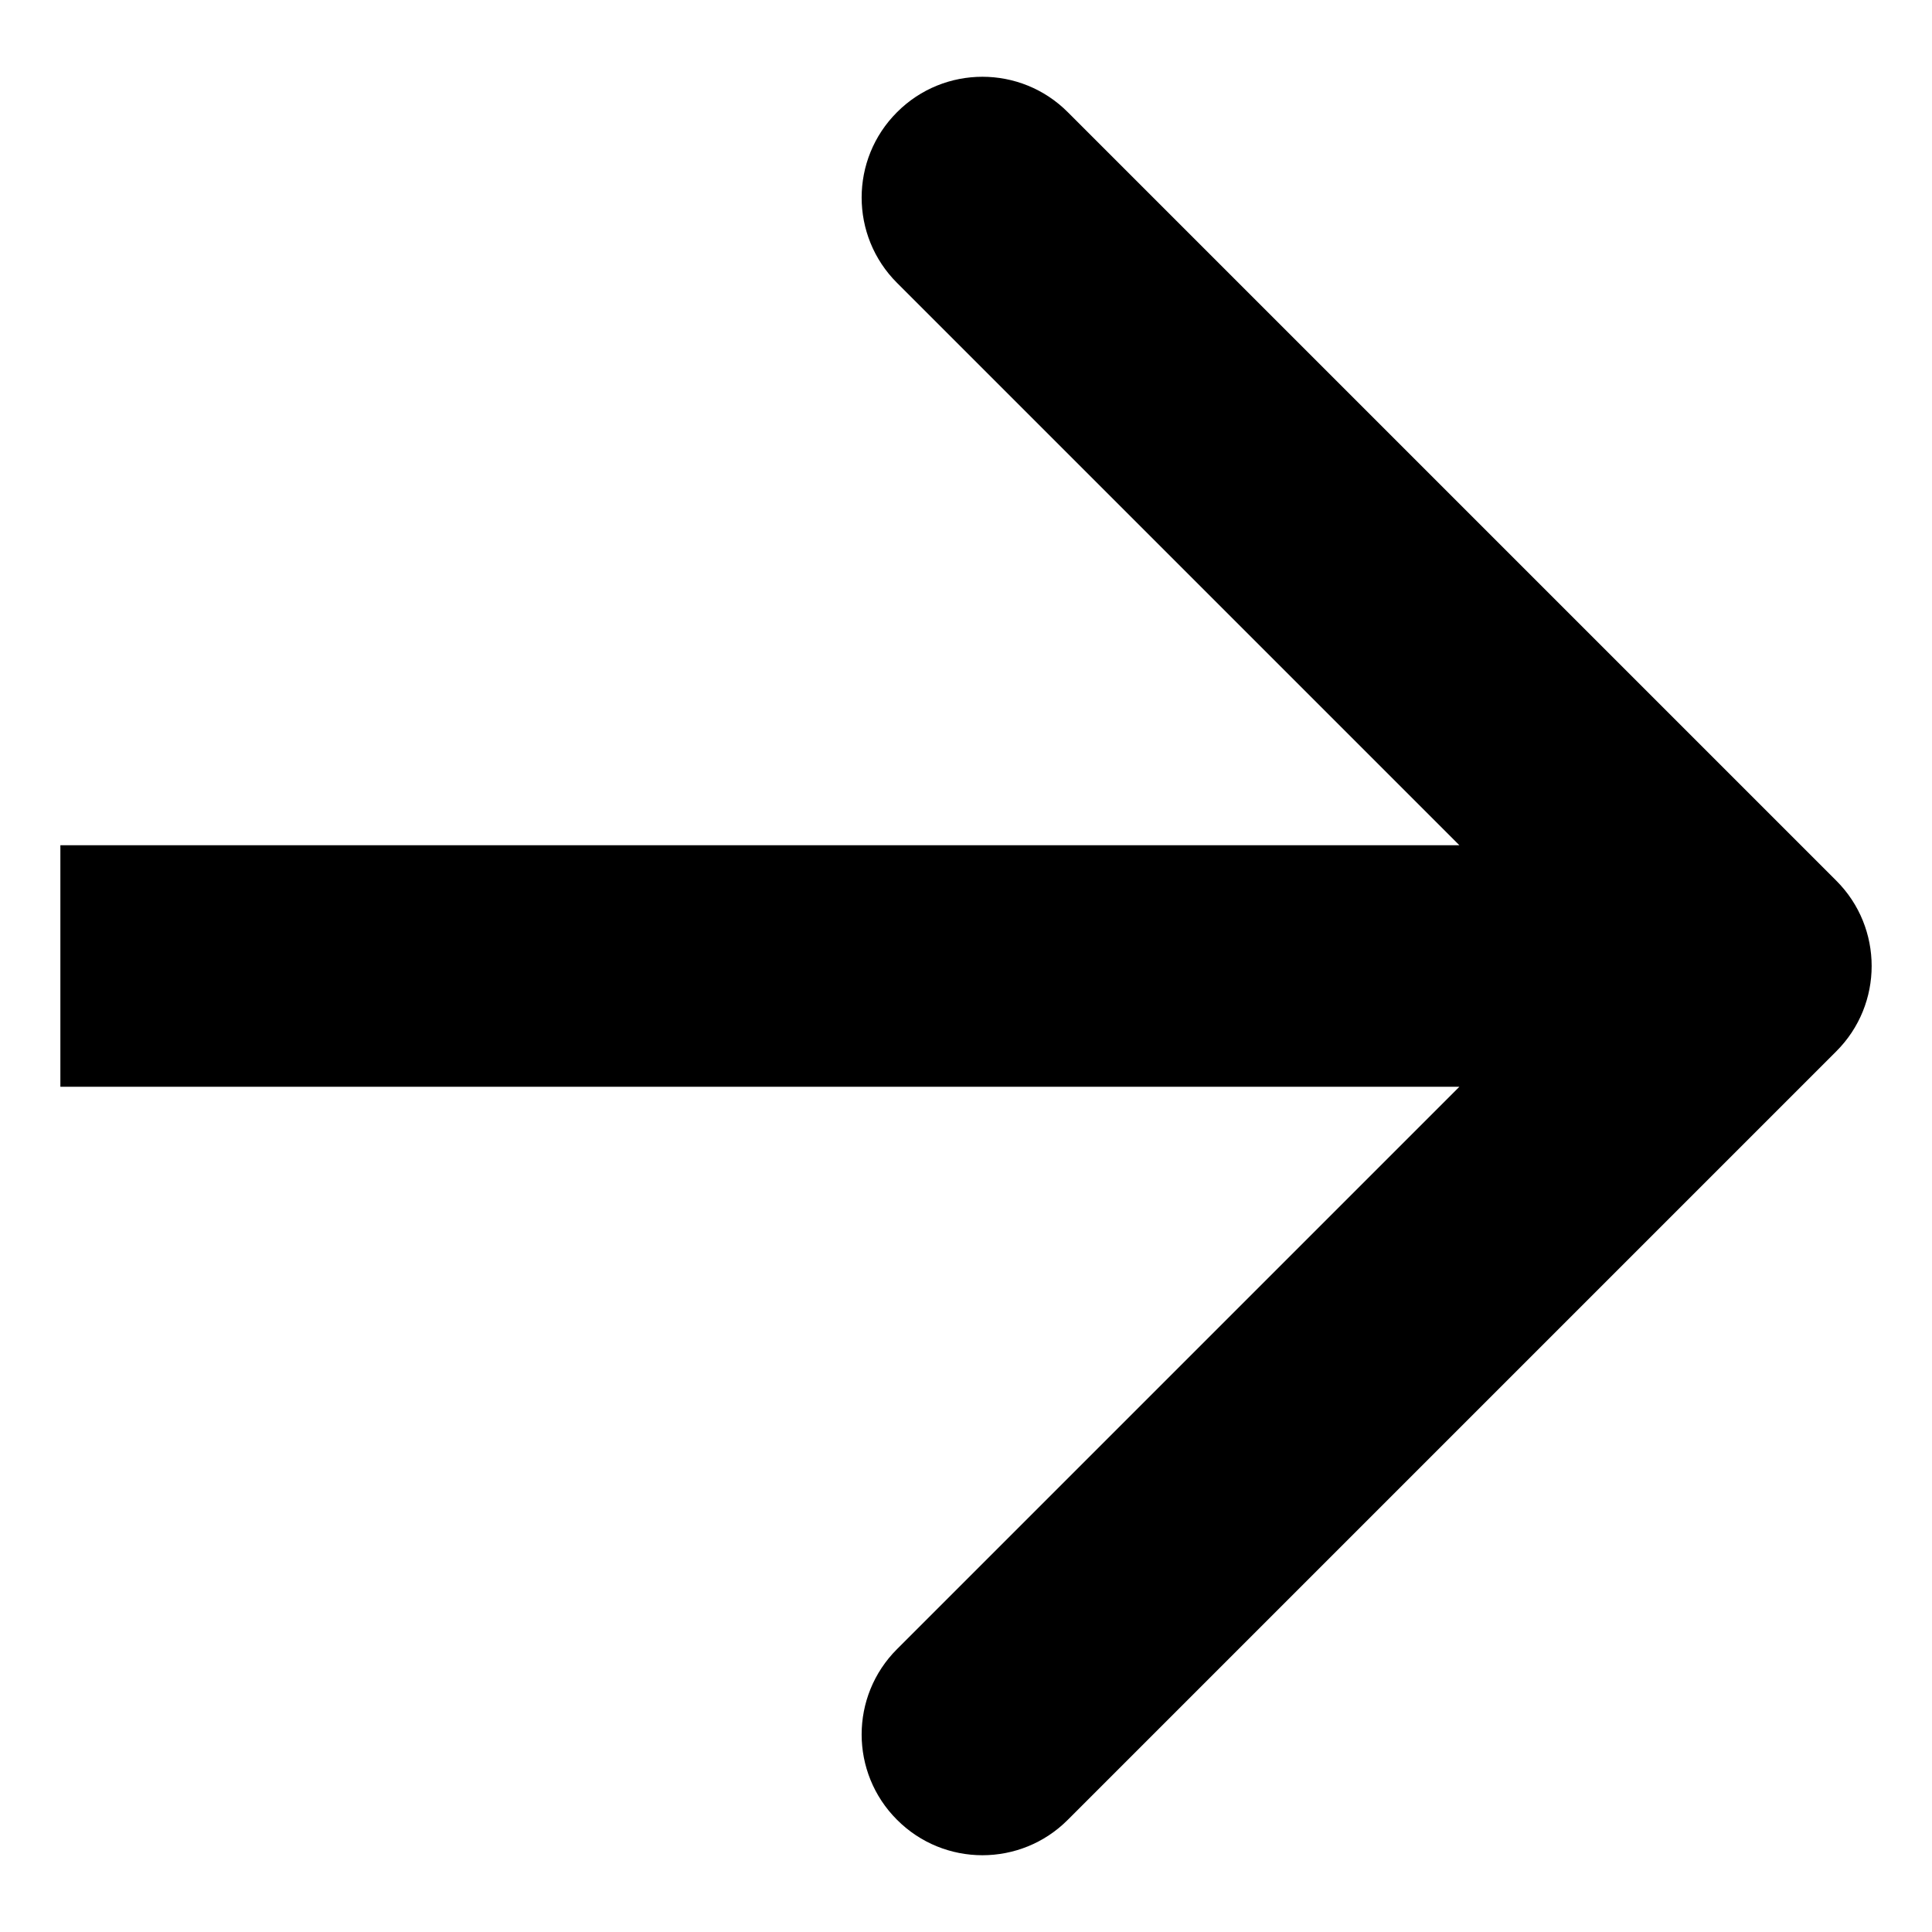
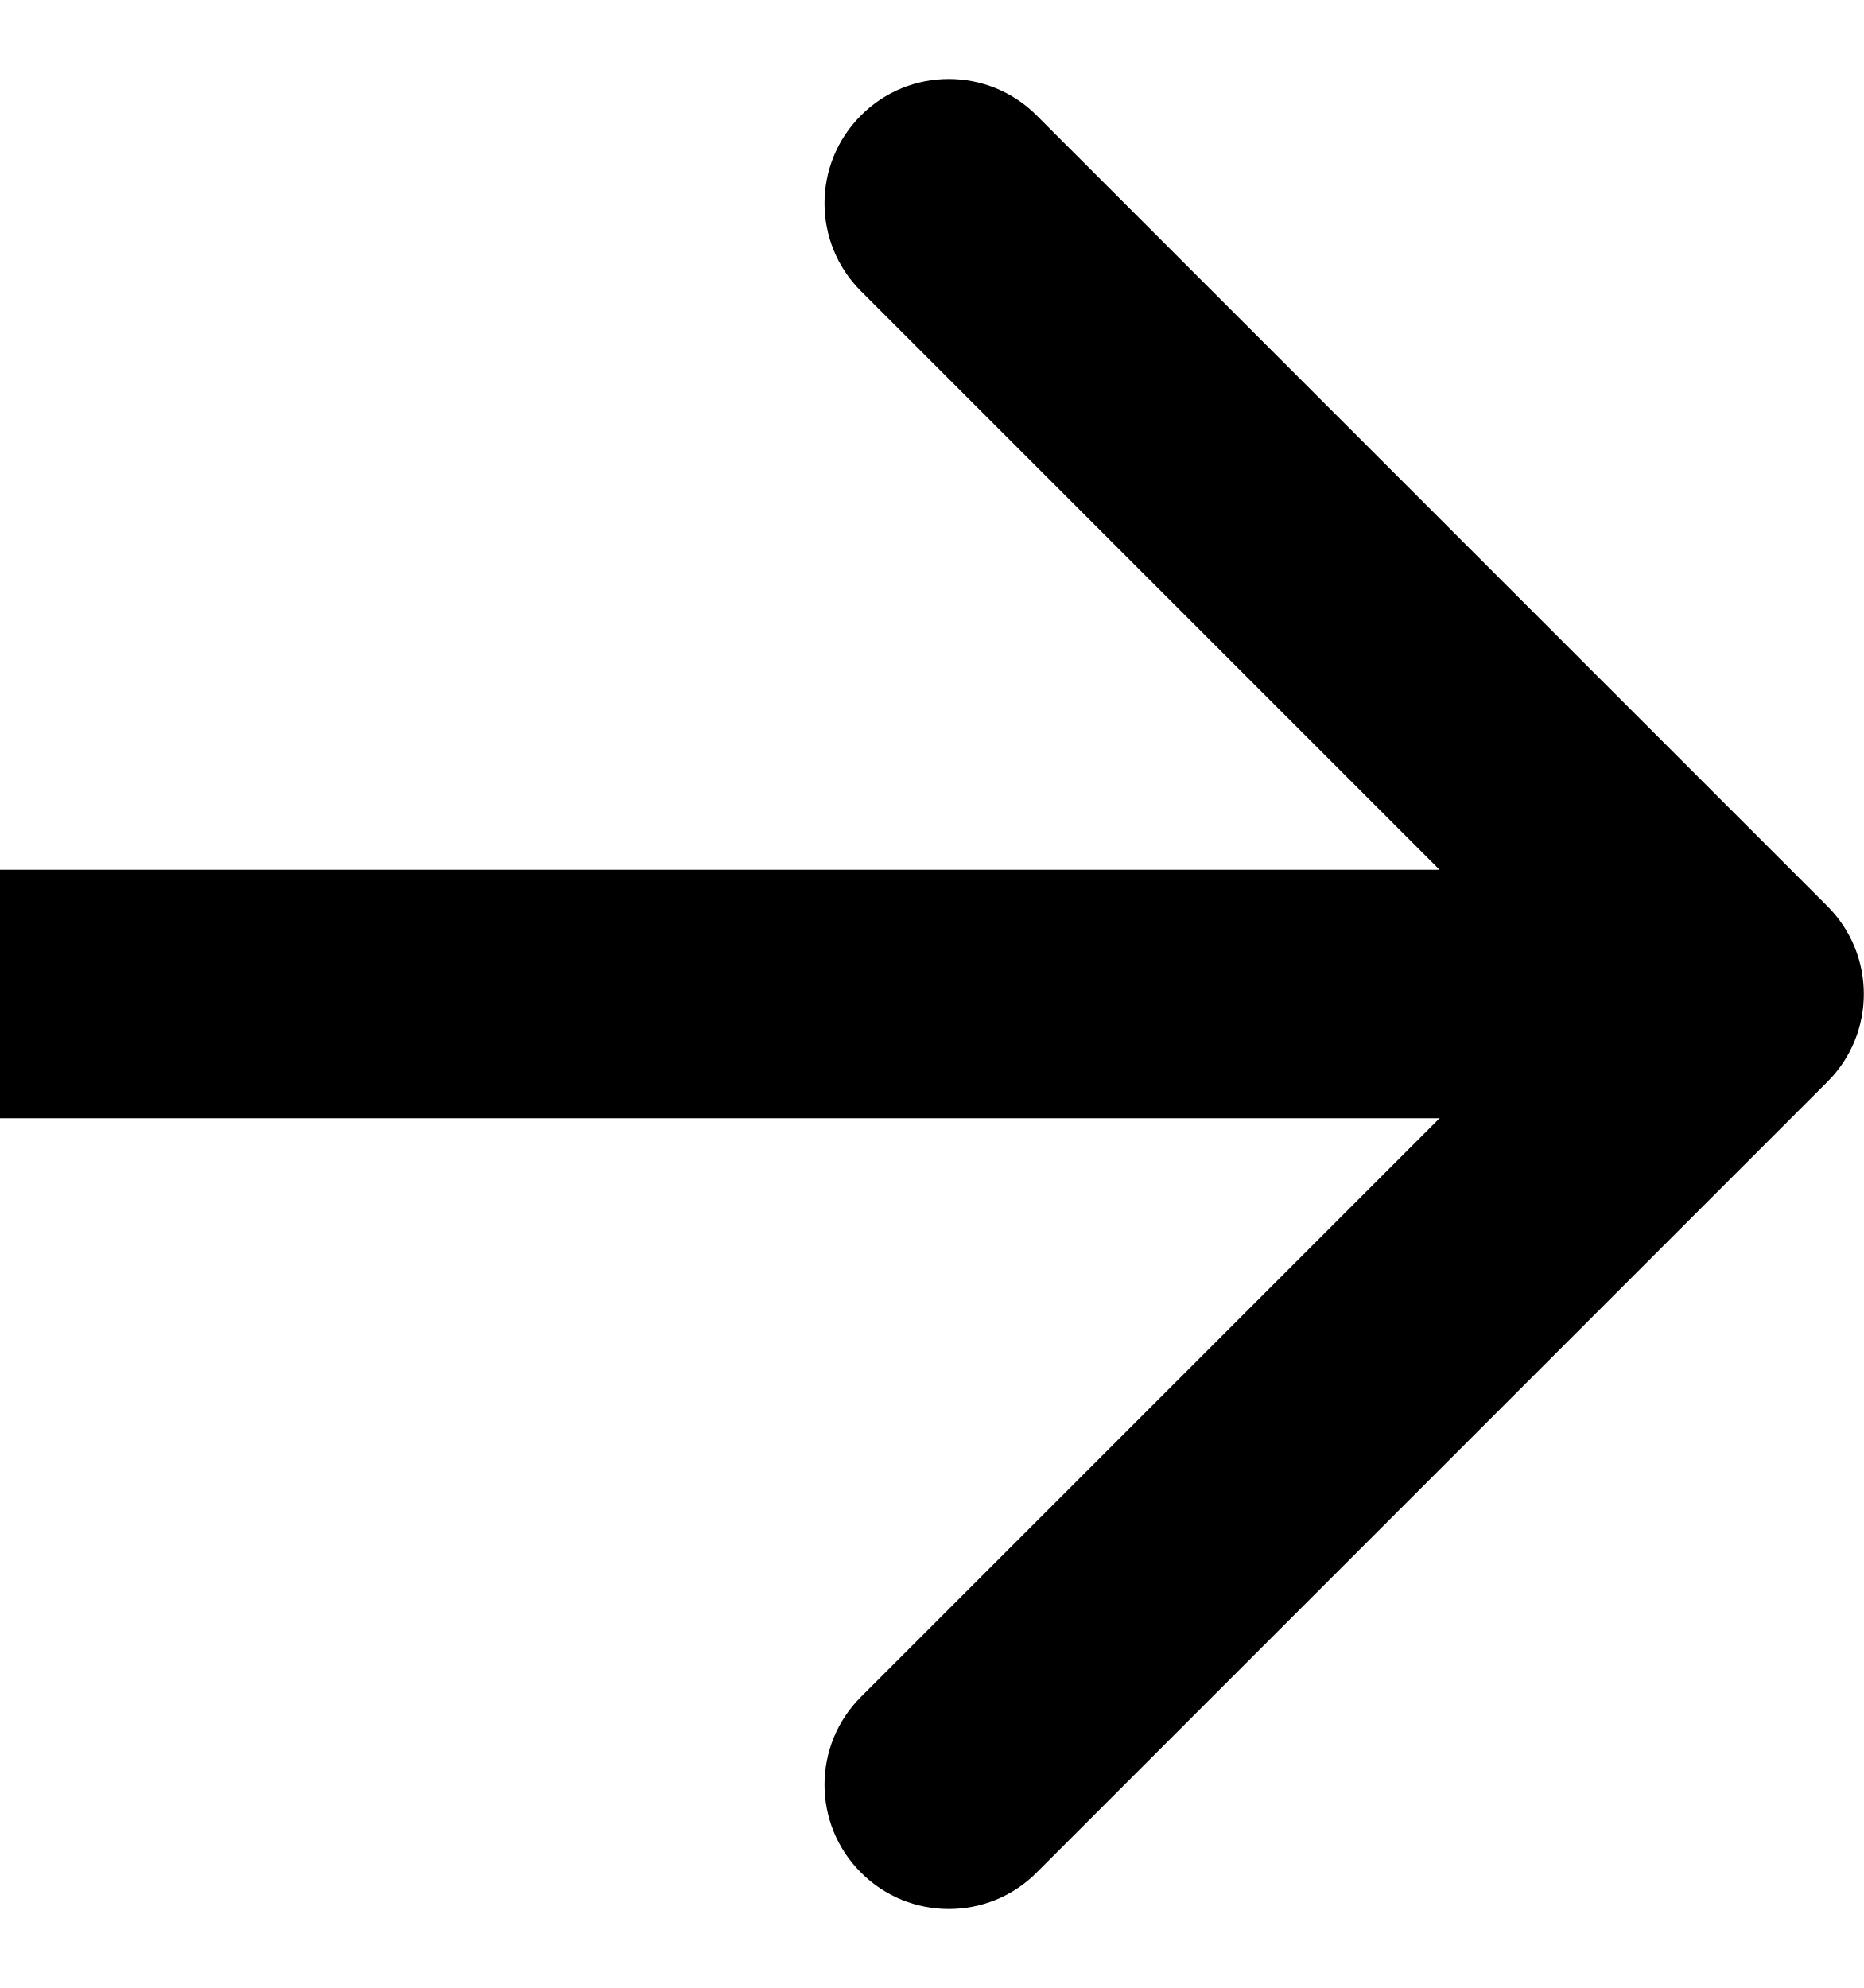
- <svg xmlns="http://www.w3.org/2000/svg" width="16" height="16" viewBox="0 0 16 16" fill="none">
-   <path d="M15.207 8.707C15.598 8.317 15.598 7.683 15.207 7.293L8.843 0.929C8.453 0.538 7.819 0.538 7.429 0.929C7.038 1.319 7.038 1.953 7.429 2.343L13.086 8L7.429 13.657C7.038 14.047 7.038 14.681 7.429 15.071C7.819 15.462 8.453 15.462 8.843 15.071L15.207 8.707ZM0.5 9H14.5V7H0.5V9Z" fill="black" />
+ <svg xmlns="http://www.w3.org/2000/svg" width="15" height="16" viewBox="0 0 15 16" fill="none">
+   <path d="M14.707 8.707C15.098 8.317 15.098 7.683 14.707 7.293L8.343 0.929C7.953 0.538 7.319 0.538 6.929 0.929C6.538 1.319 6.538 1.953 6.929 2.343L12.586 8L6.929 13.657C6.538 14.047 6.538 14.681 6.929 15.071C7.319 15.462 7.953 15.462 8.343 15.071L14.707 8.707ZM0 9H14V7H0V9Z" fill="black" />
</svg>
